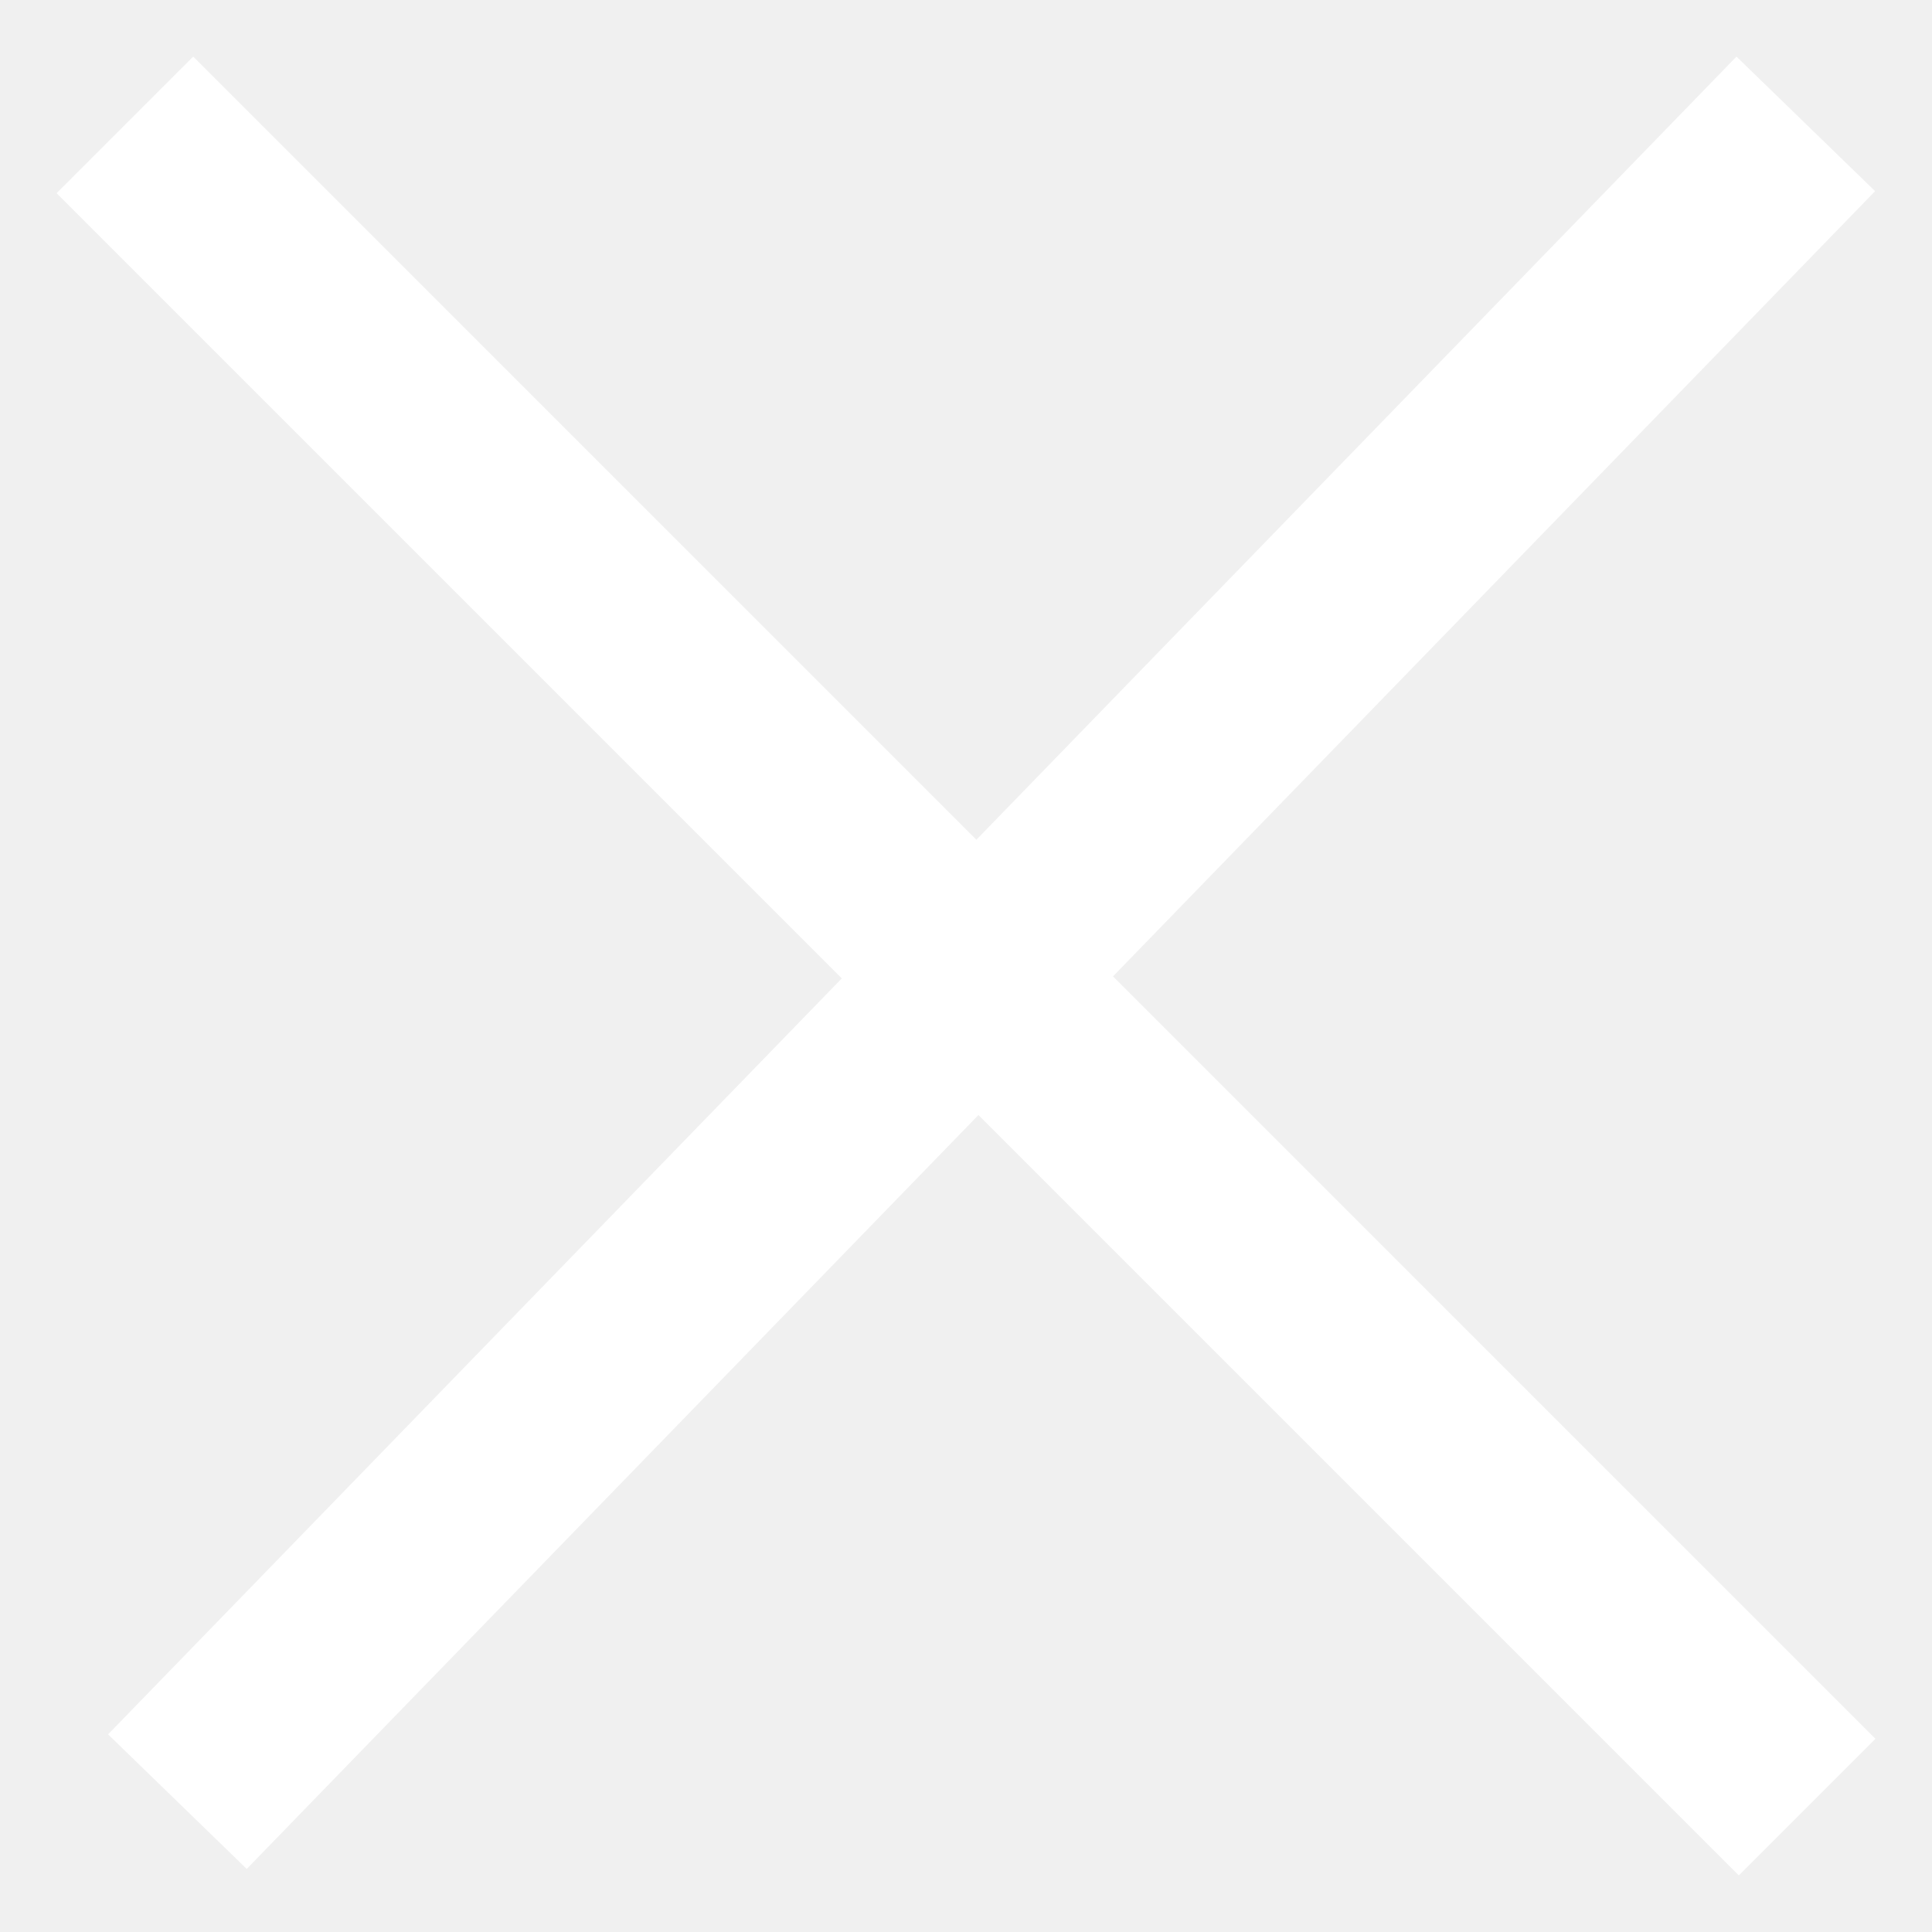
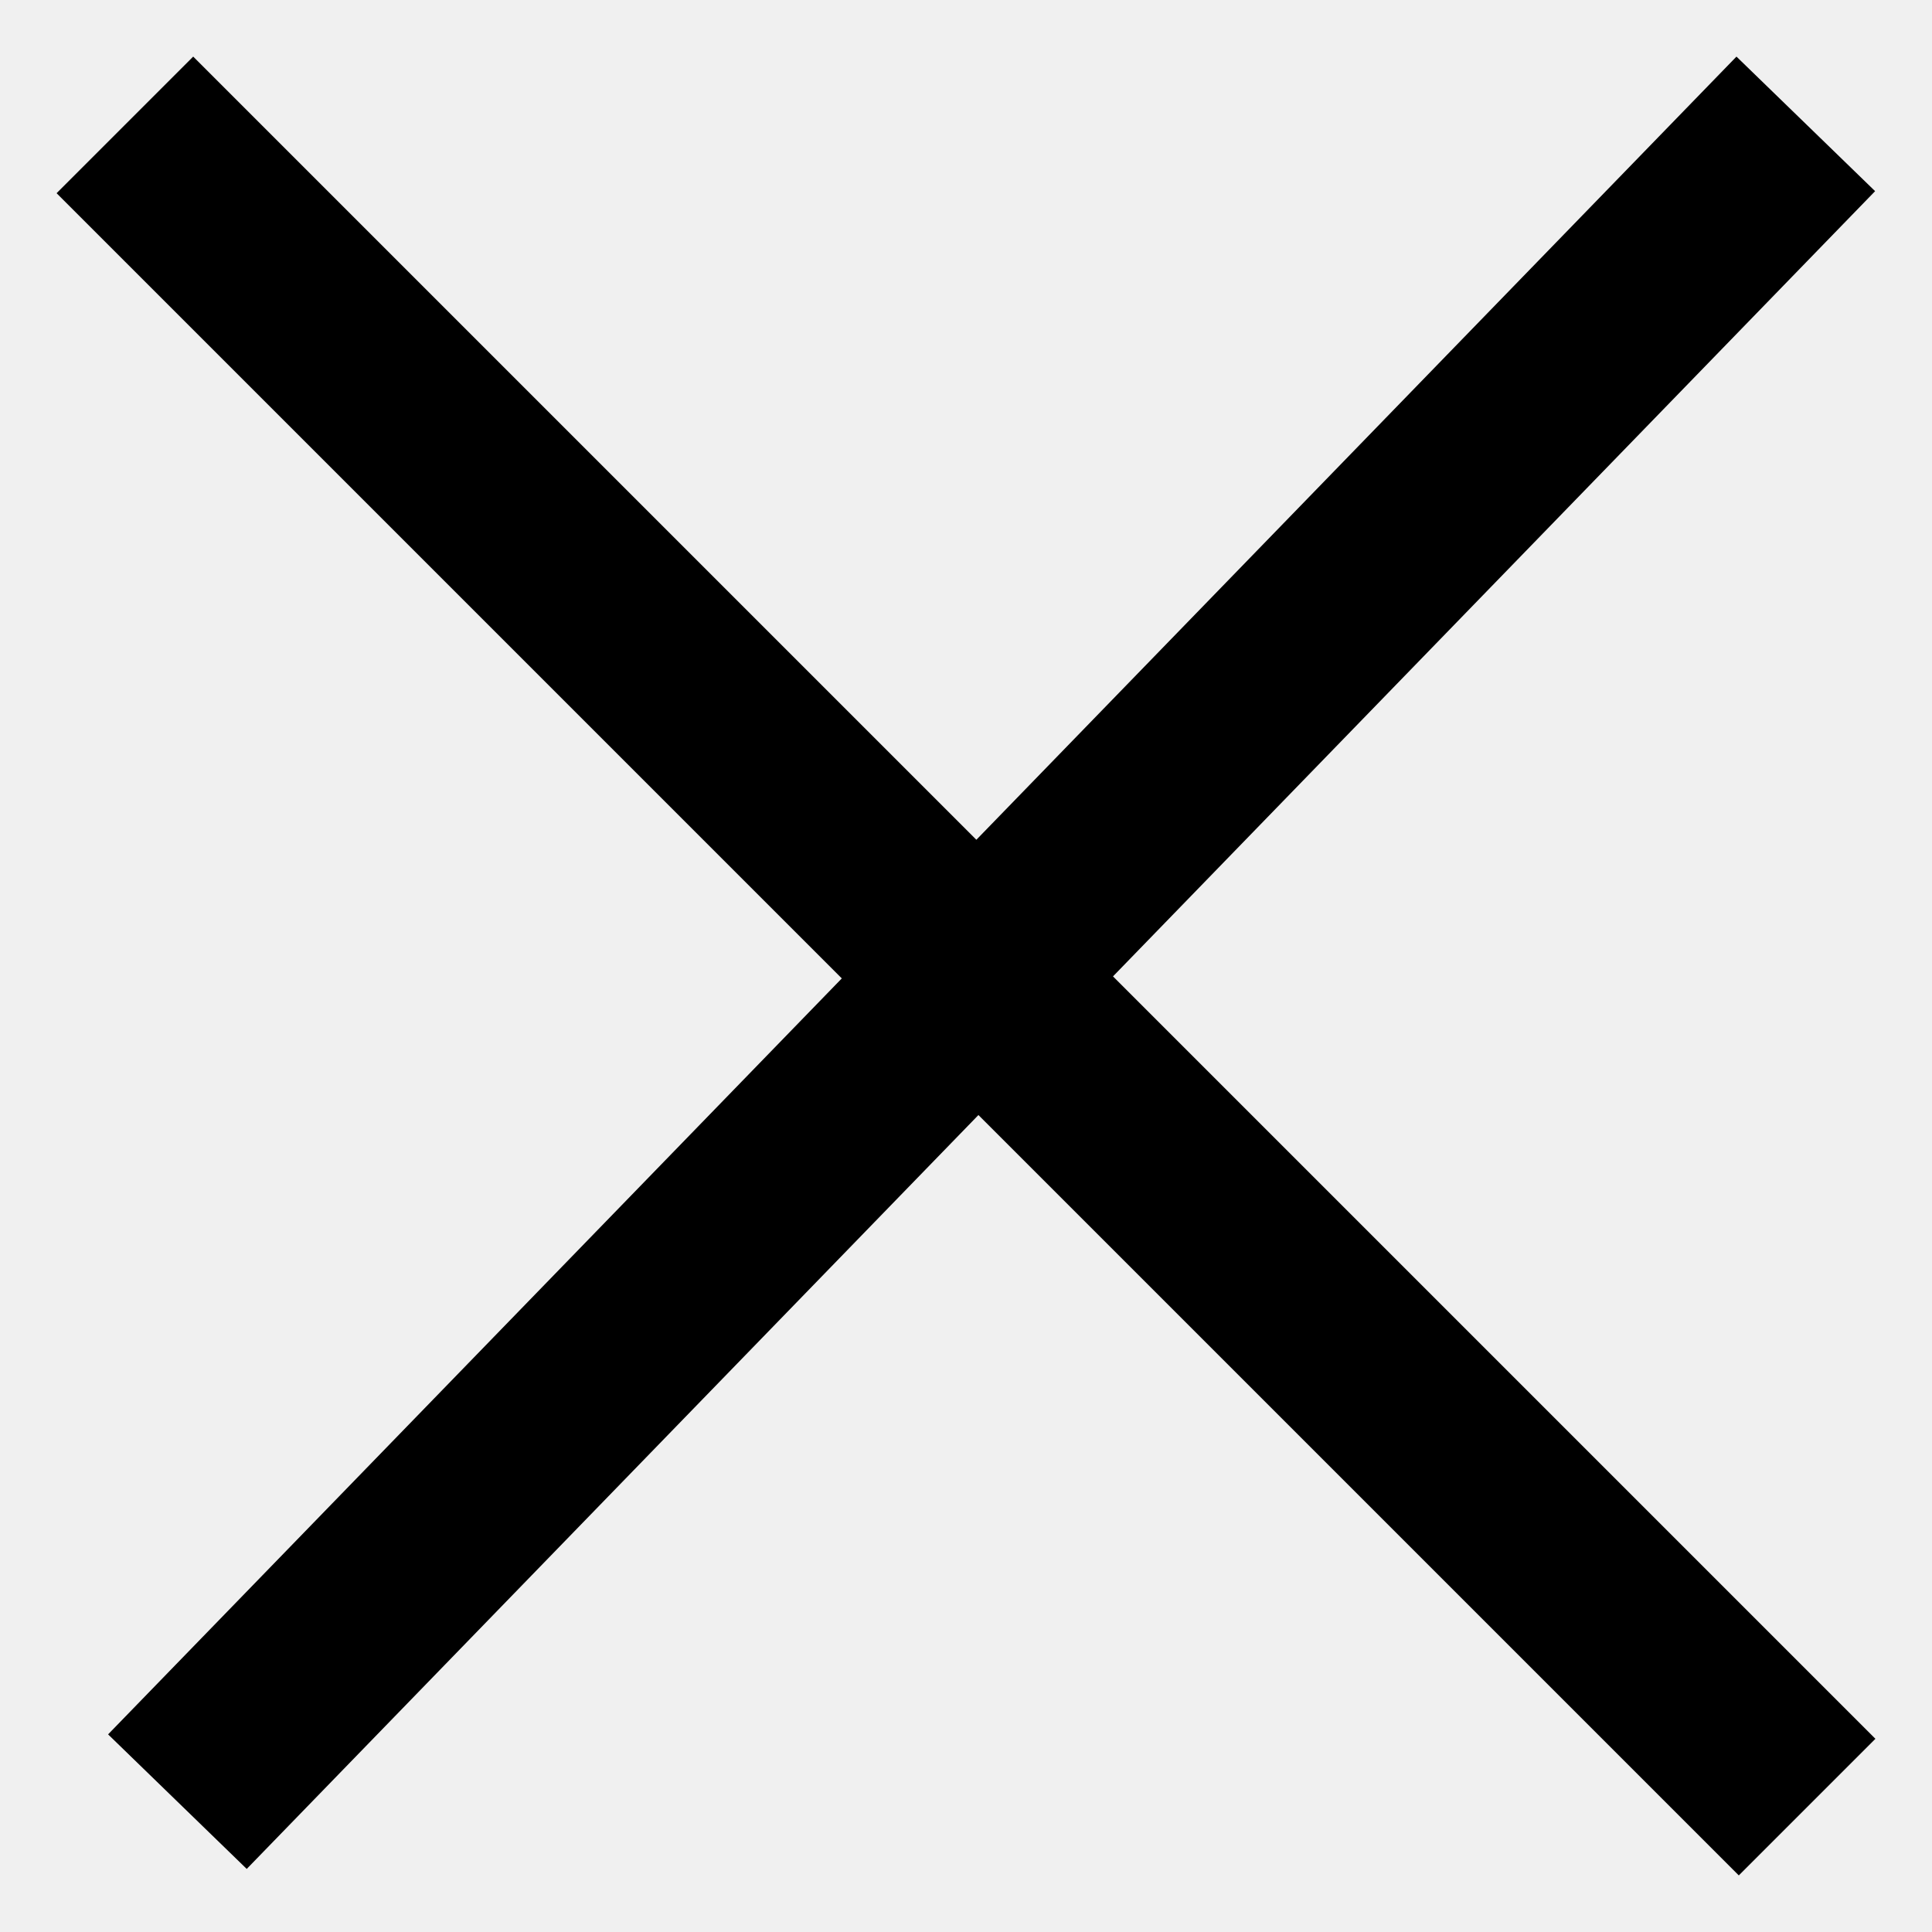
<svg xmlns="http://www.w3.org/2000/svg" width="20" height="20" viewBox="0 0 20 20" fill="none">
-   <path d="M2 2L18 18M2.533 17.933L17.997 2" stroke="white" stroke-width="2" stroke-linecap="square" />
+   <path d="M2 2L18 18M2.533 17.933L17.997 2" stroke="black" stroke-width="2" stroke-linecap="square" />
</svg>
